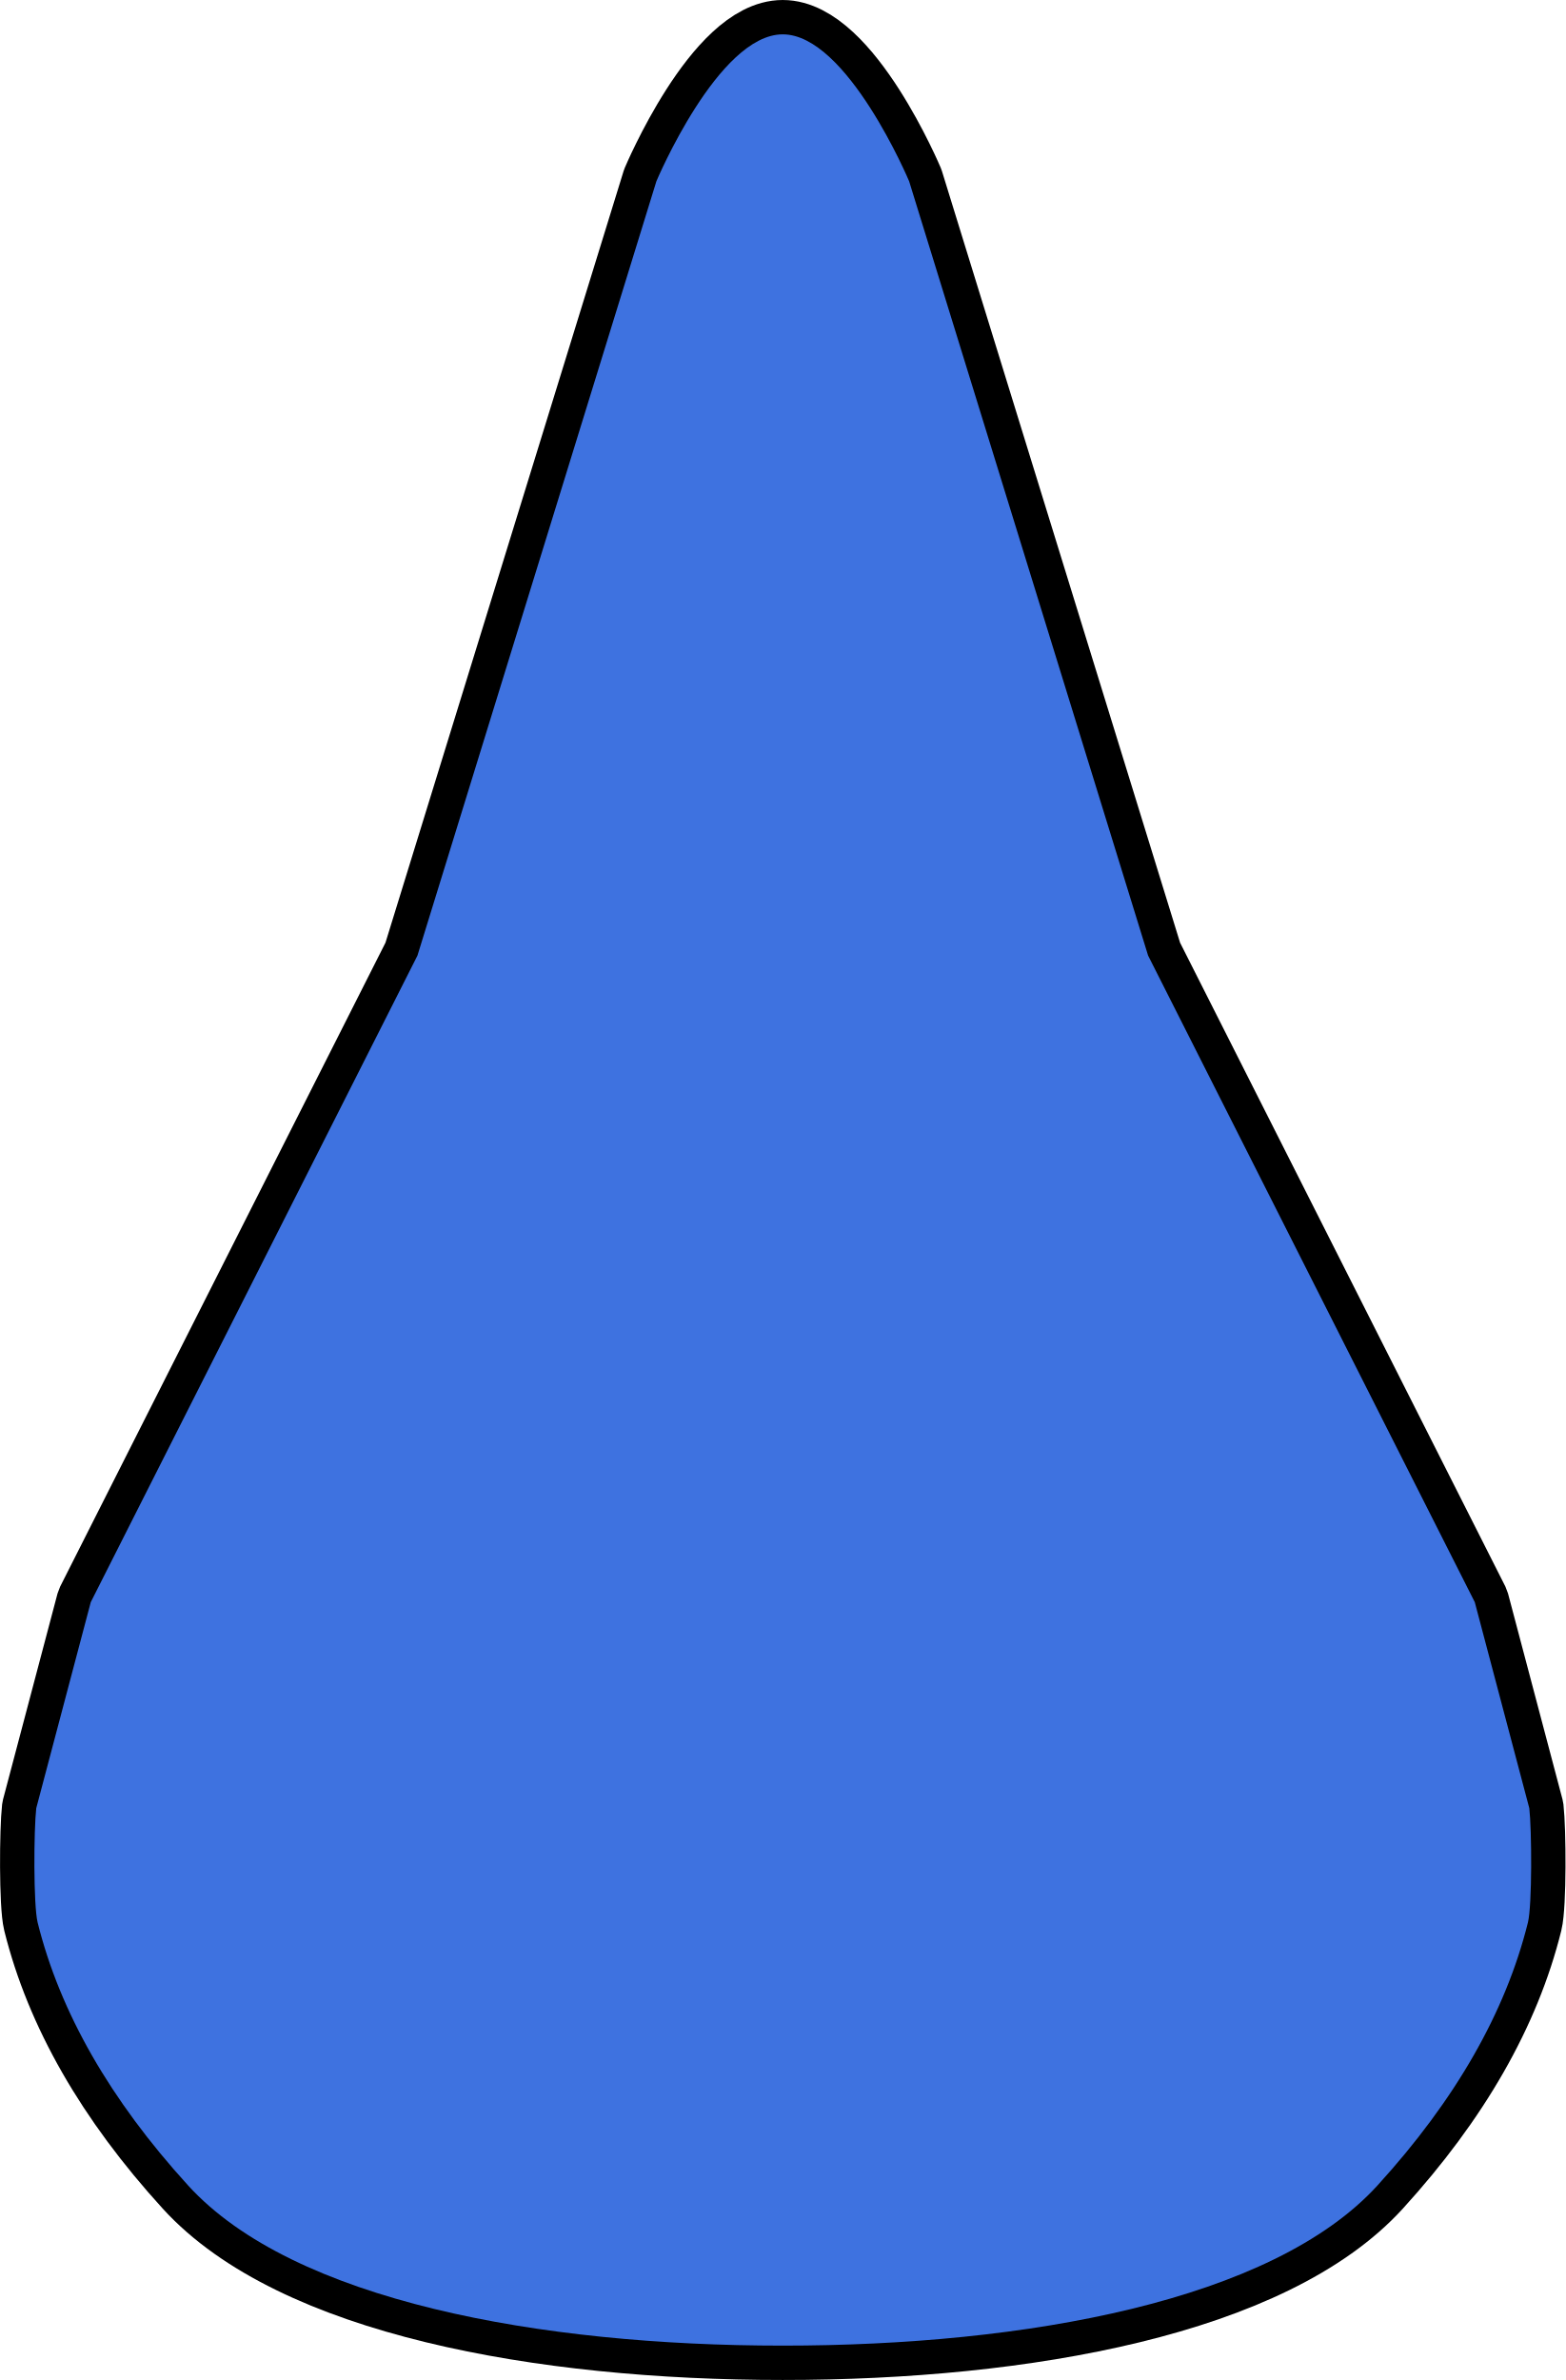
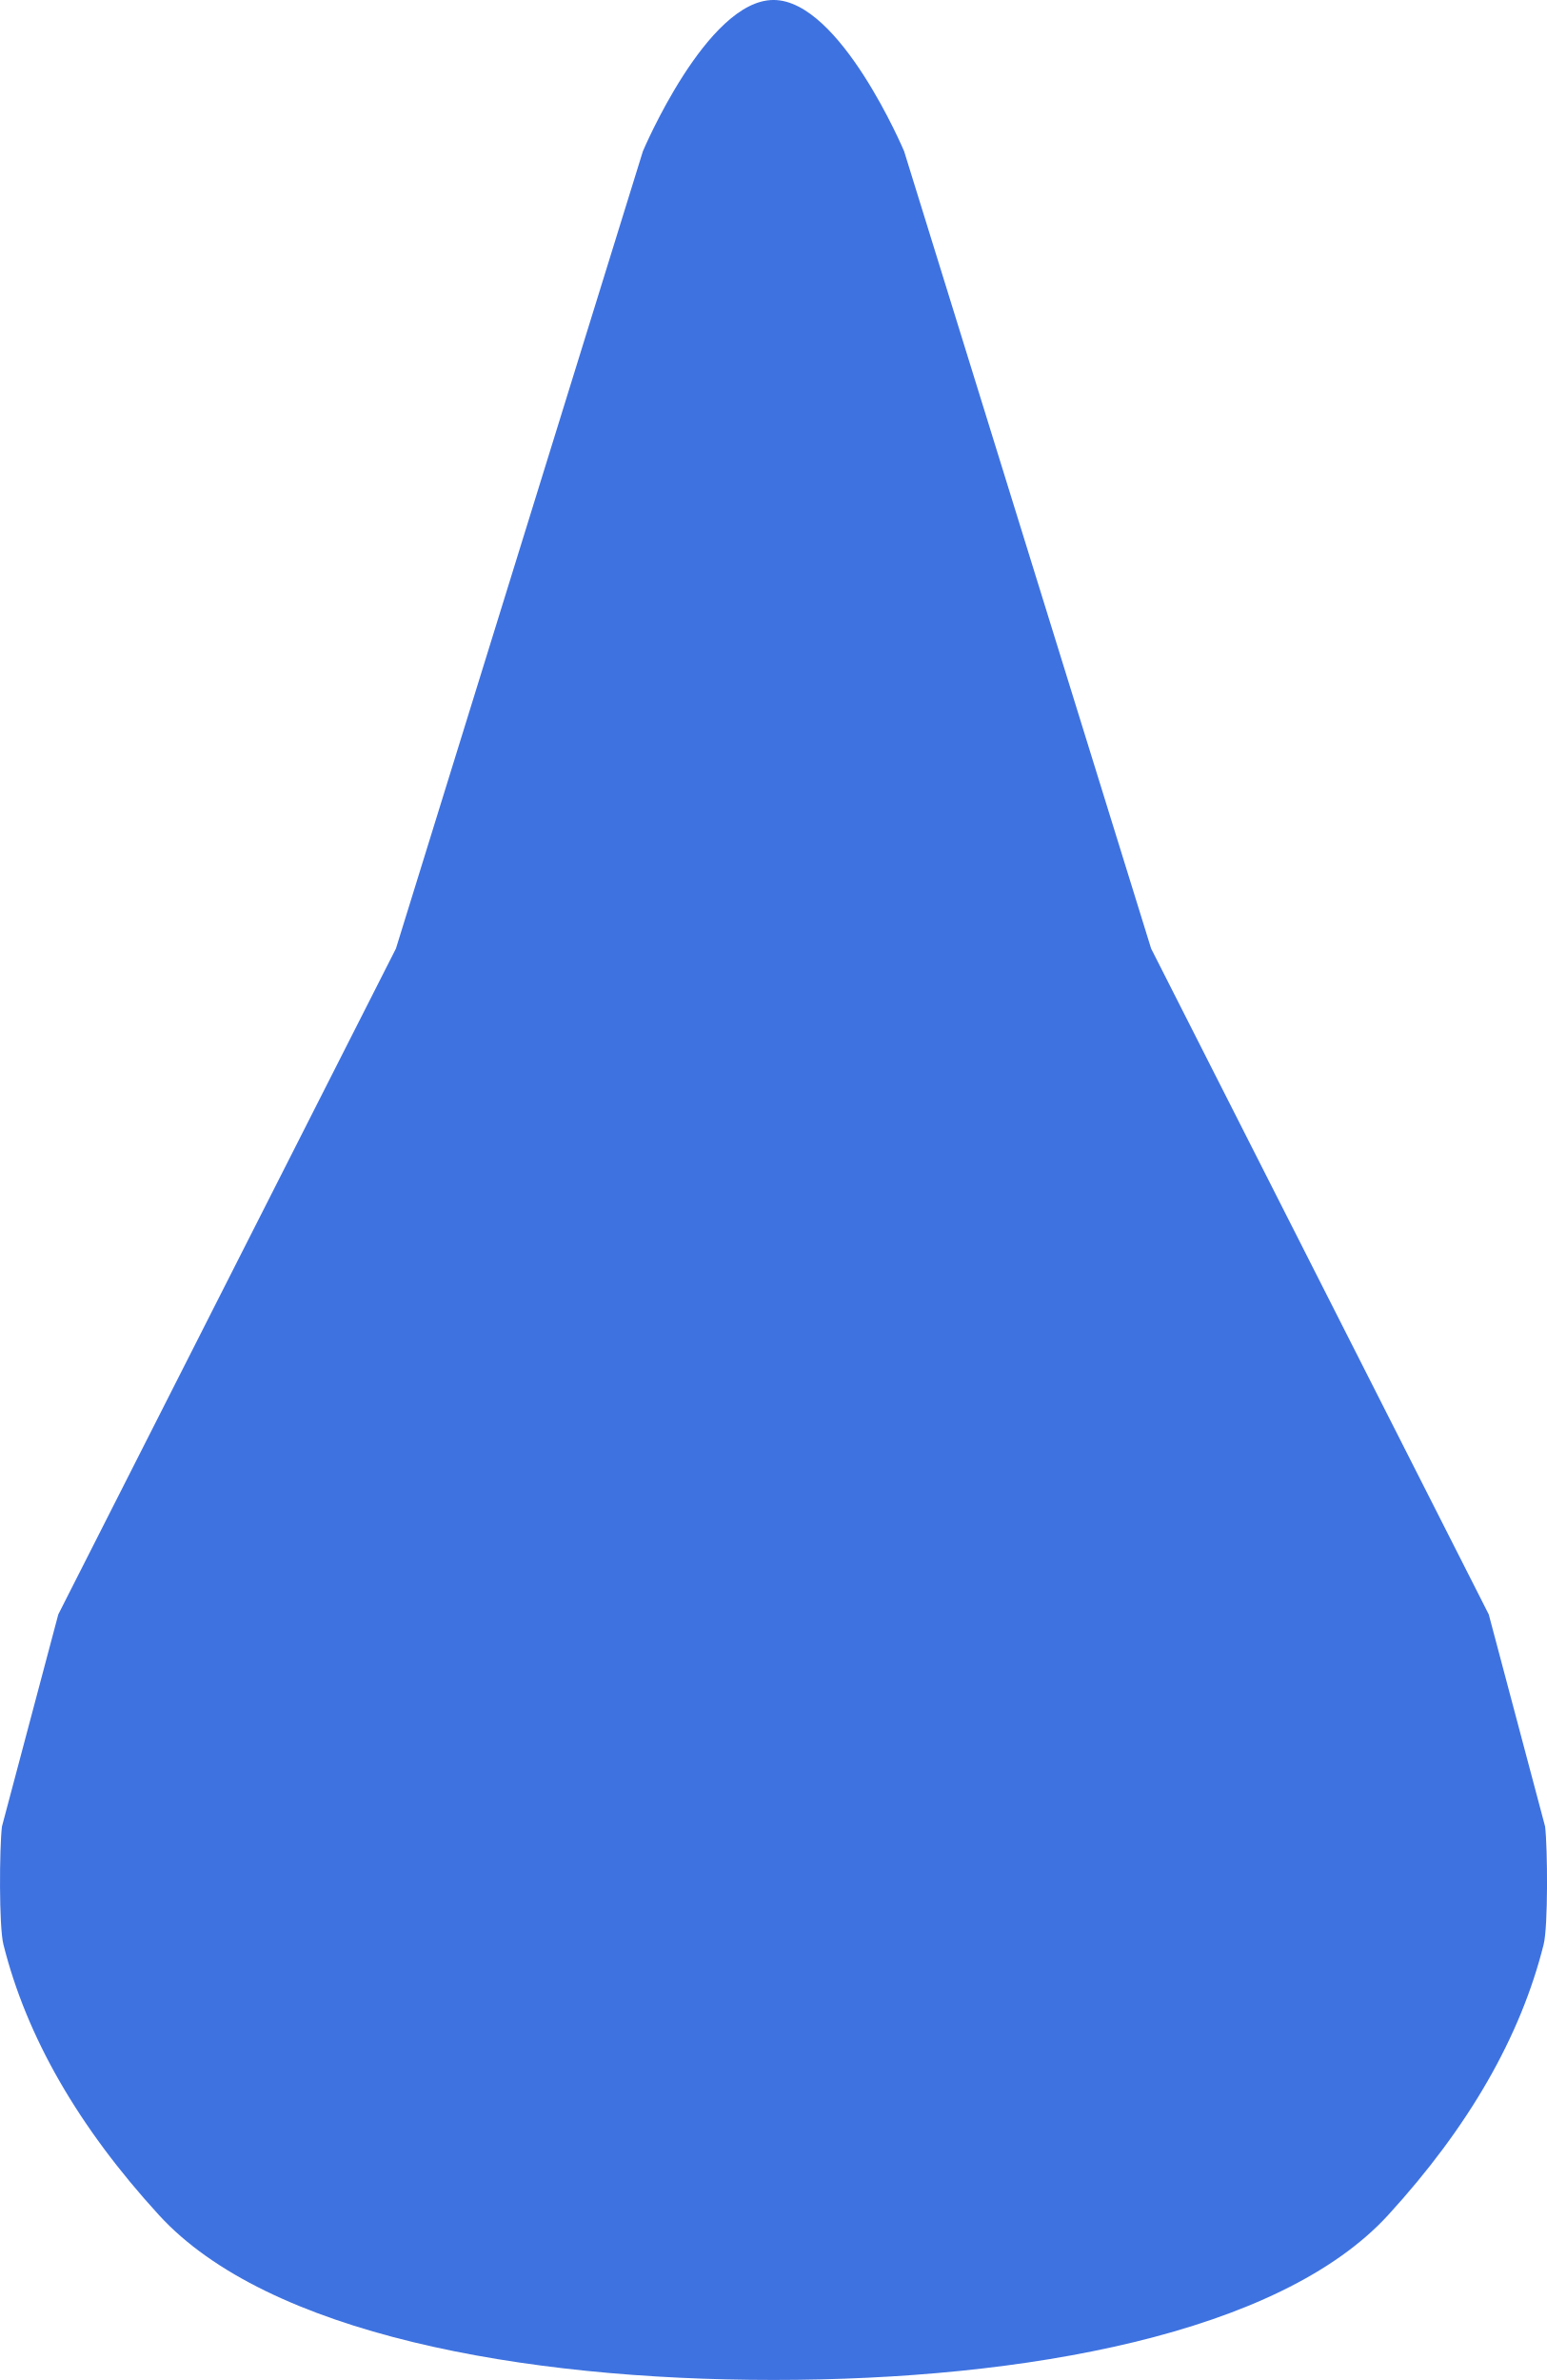
- <svg xmlns="http://www.w3.org/2000/svg" width="182.343" height="277.209" viewBox="0 0 48.245 73.345" version="1.1" id="svg1">
+ <svg xmlns="http://www.w3.org/2000/svg" width="130" height="200" viewBox="0 0 34.396 52.917" version="1.1" id="svg1">
  <defs id="defs1" />
  <g id="layer1" transform="translate(-90.95089,-62.56531)">
-     <path id="path1" style="fill:#3e72e0;fill-opacity:1;stroke:#000000;stroke-width:2.117;stroke-linecap:round;stroke-linejoin:bevel;stroke-dasharray:none;stroke-opacity:1;paint-order:markers stroke fill" d="m 115.074,63.624 c -1.99,-6.5e-5 -3.894,4.526 -3.894,4.526 l -7.364,23.863 -10.068,19.927 -1.68,6.349 c -0.076,0.663 -0.09,2.99 0.043,3.524 0.687,2.762 2.233,5.463 4.637,8.102 3.241,3.558 10.841,4.936 18.327,4.936 7.486,0 15.086,-1.377 18.327,-4.936 2.404,-2.639 3.95,-5.34 4.636,-8.102 0.133,-0.534 0.119,-2.862 0.043,-3.524 l -1.68,-6.349 -10.068,-19.927 -7.365,-23.863 c 0,0 -1.904,-4.526 -3.894,-4.526 z" />
+     <path id="path1" style="fill:#3e72e0;fill-opacity:1;stroke:none;stroke-width:1.575;stroke-linecap:round;stroke-linejoin:bevel;stroke-dasharray:none;stroke-opacity:1;paint-order:markers stroke fill" d="m 108.149,62.565 c -1.484,-4.9e-5 -2.904,3.363 -2.904,3.363 l -5.491,17.728 -7.507,14.804 -1.253,4.717 c -0.057,0.492 -0.067,2.221 0.032,2.618 0.512,2.052 1.665,4.059 3.458,6.019 2.417,2.644 8.084,3.667 13.666,3.667 5.582,0 11.249,-1.023 13.666,-3.667 1.793,-1.961 2.945,-3.967 3.457,-6.019 0.099,-0.397 0.089,-2.126 0.032,-2.618 l -1.253,-4.717 -7.507,-14.804 -5.492,-17.728 c 0,0 -1.419,-3.363 -2.903,-3.363 z" />
  </g>
</svg>
